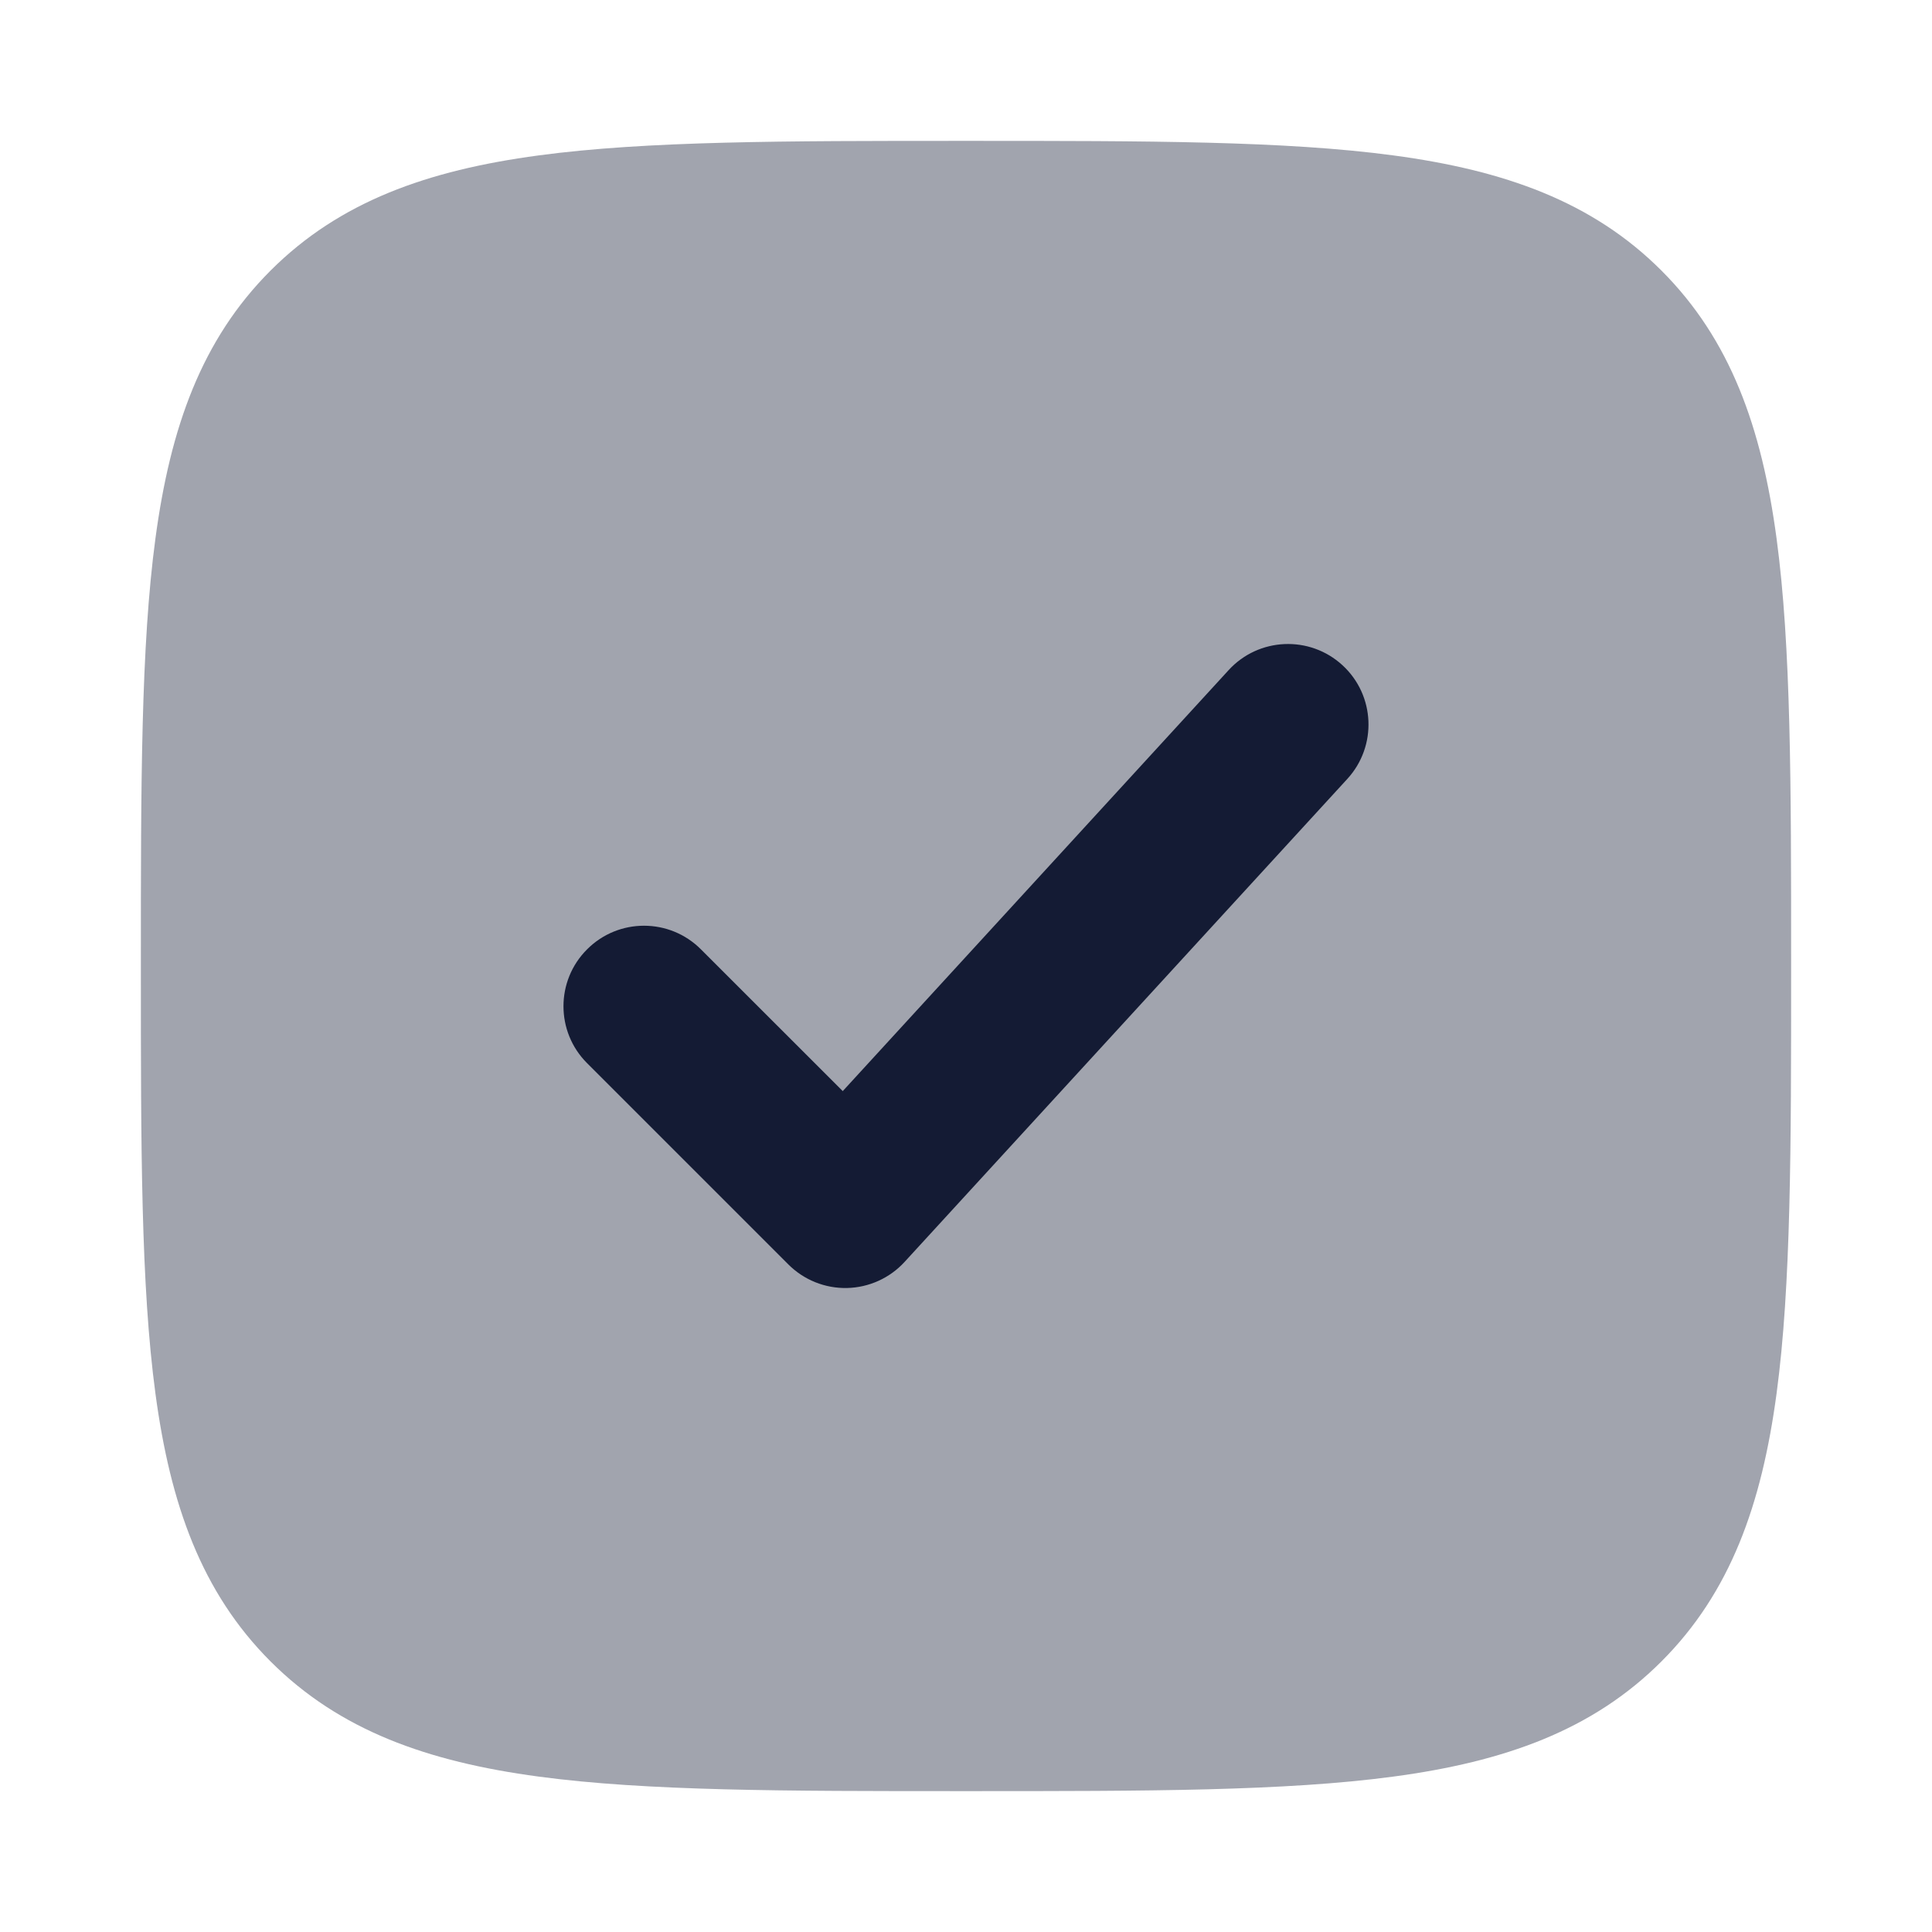
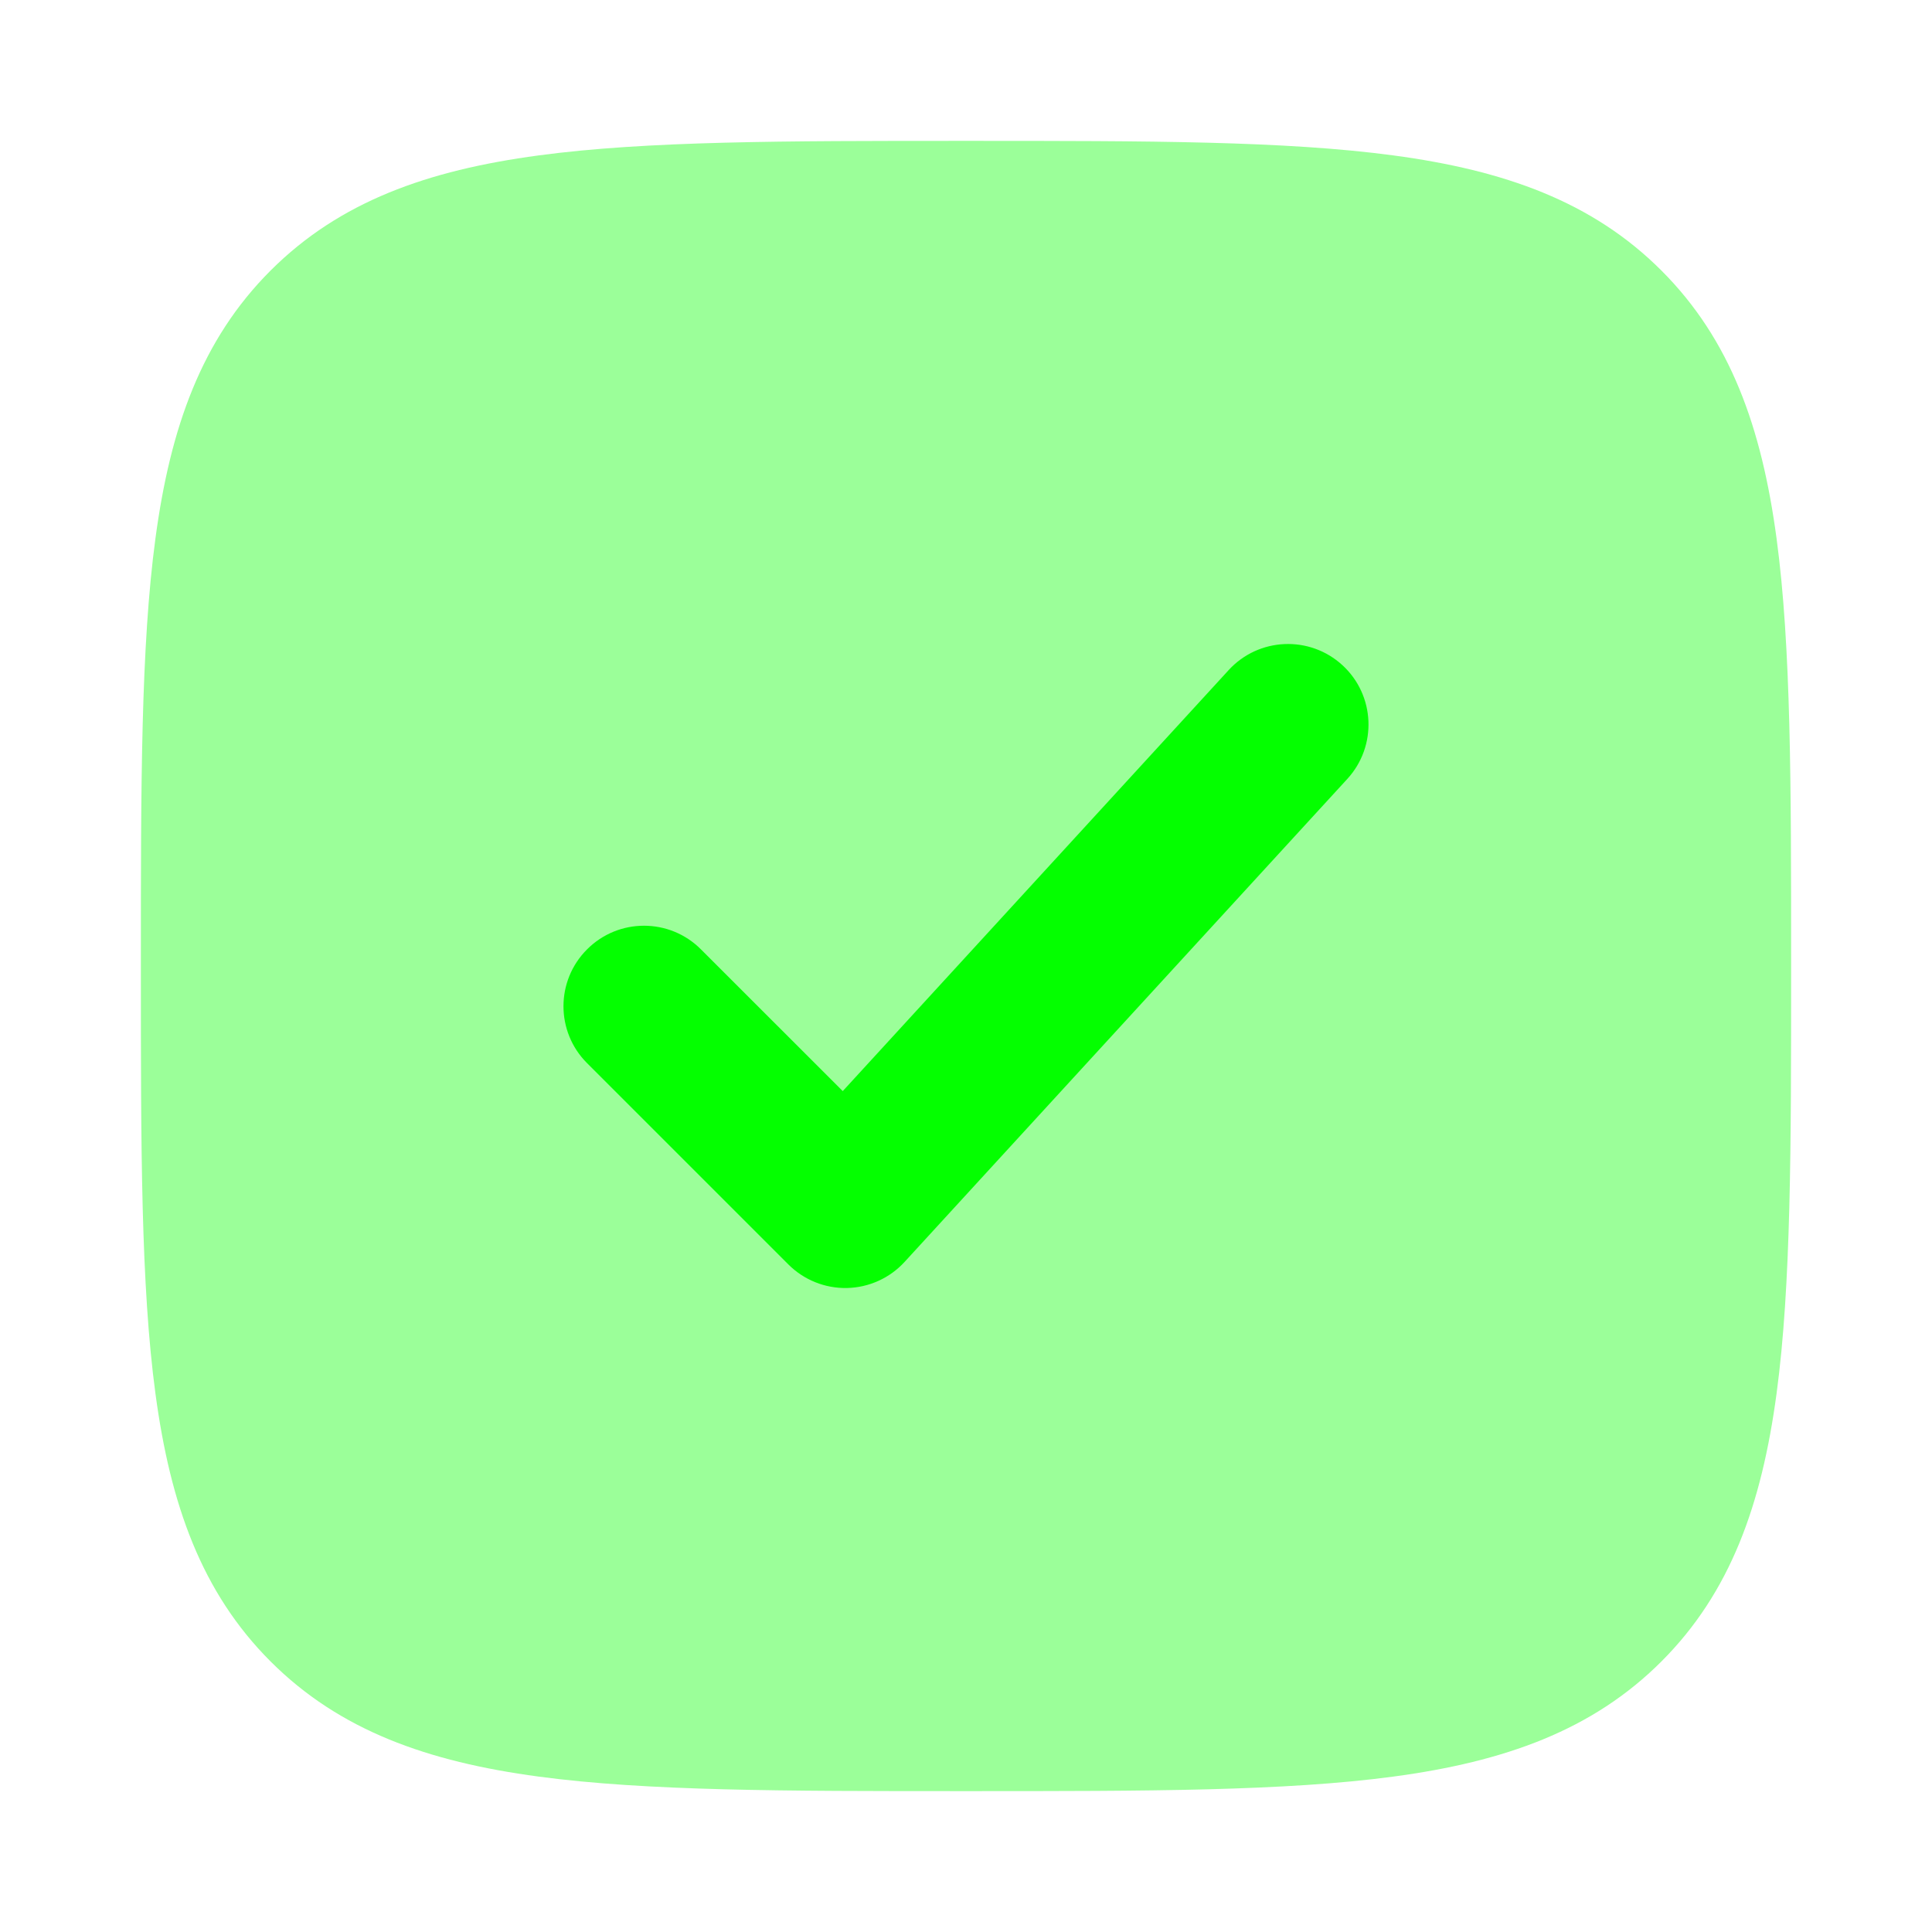
<svg xmlns="http://www.w3.org/2000/svg" width="24" height="24" viewBox="0 0 24 24" fill="none">
-   <path opacity="0.4" d="M12.057 1.75H12.057H11.943H11.943C9.752 1.75 8.031 1.75 6.688 1.931C5.311 2.116 4.219 2.503 3.361 3.361C2.503 4.219 2.116 5.311 1.931 6.688C1.75 8.031 1.75 9.752 1.75 11.943V11.943V12.057V12.057C1.75 14.248 1.75 15.969 1.931 17.312C2.116 18.689 2.503 19.781 3.361 20.639C4.219 21.497 5.311 21.884 6.688 22.069C8.031 22.25 9.752 22.25 11.943 22.25H12.057C14.248 22.25 15.969 22.25 17.312 22.069C18.689 21.884 19.781 21.497 20.639 20.639C21.497 19.781 21.884 18.689 22.069 17.312C22.25 15.969 22.25 14.248 22.25 12.057V11.943C22.25 9.752 22.25 8.031 22.069 6.688C21.884 5.311 21.497 4.219 20.639 3.361C19.781 2.503 18.689 2.116 17.312 1.931C15.969 1.75 14.248 1.75 12.057 1.75Z" fill="#141B34" />
-   <path fill-rule="evenodd" clip-rule="evenodd" d="M16.737 9.676C17.11 9.269 17.083 8.636 16.676 8.263C16.269 7.89 15.636 7.917 15.263 8.324L10.469 13.554L8.707 11.793C8.317 11.402 7.683 11.402 7.293 11.793C6.902 12.183 6.902 12.817 7.293 13.207L9.793 15.707C9.986 15.9 10.249 16.006 10.522 16C10.794 15.994 11.053 15.877 11.237 15.676L16.737 9.676Z" fill="#141B34" />
+   <path opacity="0.4" d="M12.057 1.75H12.057H11.943H11.943C9.752 1.75 8.031 1.75 6.688 1.931C5.311 2.116 4.219 2.503 3.361 3.361C2.503 4.219 2.116 5.311 1.931 6.688C1.75 8.031 1.75 9.752 1.75 11.943V11.943V12.057V12.057C1.75 14.248 1.75 15.969 1.931 17.312C2.116 18.689 2.503 19.781 3.361 20.639C4.219 21.497 5.311 21.884 6.688 22.069C8.031 22.25 9.752 22.25 11.943 22.25H12.057C14.248 22.25 15.969 22.25 17.312 22.069C18.689 21.884 19.781 21.497 20.639 20.639C21.497 19.781 21.884 18.689 22.069 17.312C22.25 15.969 22.25 14.248 22.25 12.057V11.943C22.25 9.752 22.25 8.031 22.069 6.688C21.884 5.311 21.497 4.219 20.639 3.361C19.781 2.503 18.689 2.116 17.312 1.931C15.969 1.75 14.248 1.75 12.057 1.75Z" fill="#04ff00" />
+   <path fill-rule="evenodd" clip-rule="evenodd" d="M16.737 9.676C17.11 9.269 17.083 8.636 16.676 8.263C16.269 7.89 15.636 7.917 15.263 8.324L10.469 13.554L8.707 11.793C8.317 11.402 7.683 11.402 7.293 11.793C6.902 12.183 6.902 12.817 7.293 13.207L9.793 15.707C9.986 15.9 10.249 16.006 10.522 16C10.794 15.994 11.053 15.877 11.237 15.676L16.737 9.676Z" fill="#04ff00" />
</svg>
